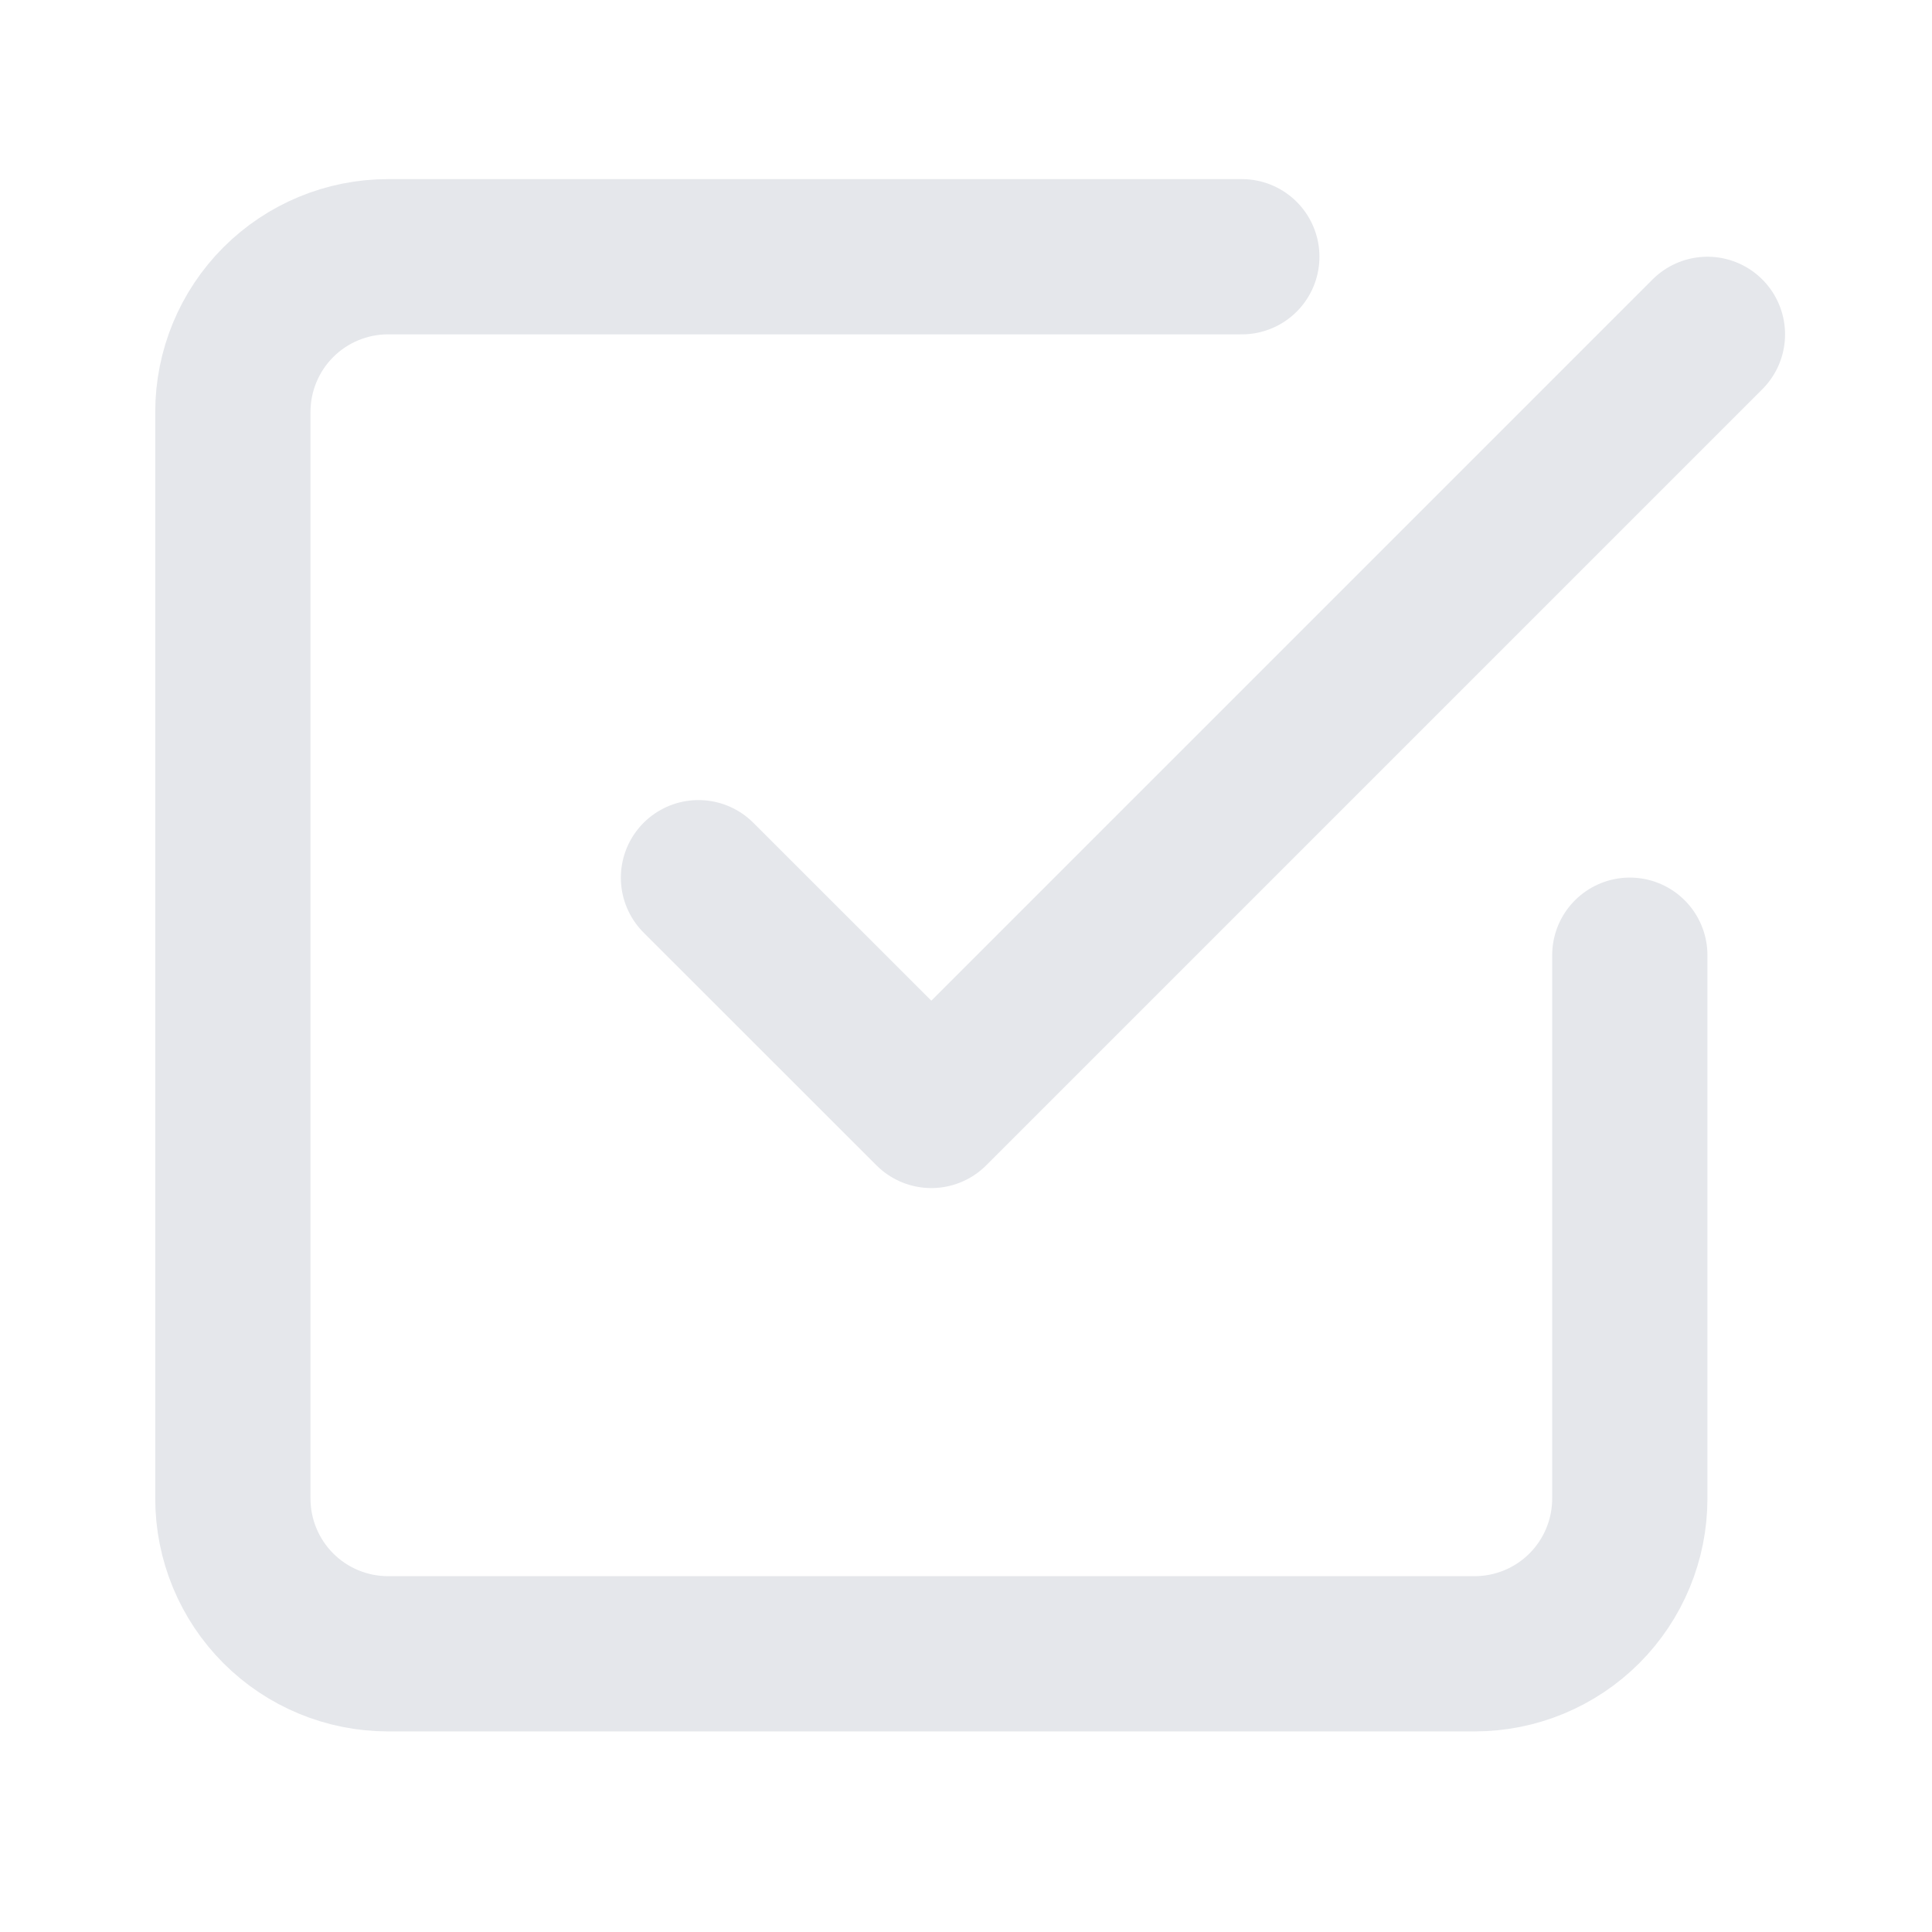
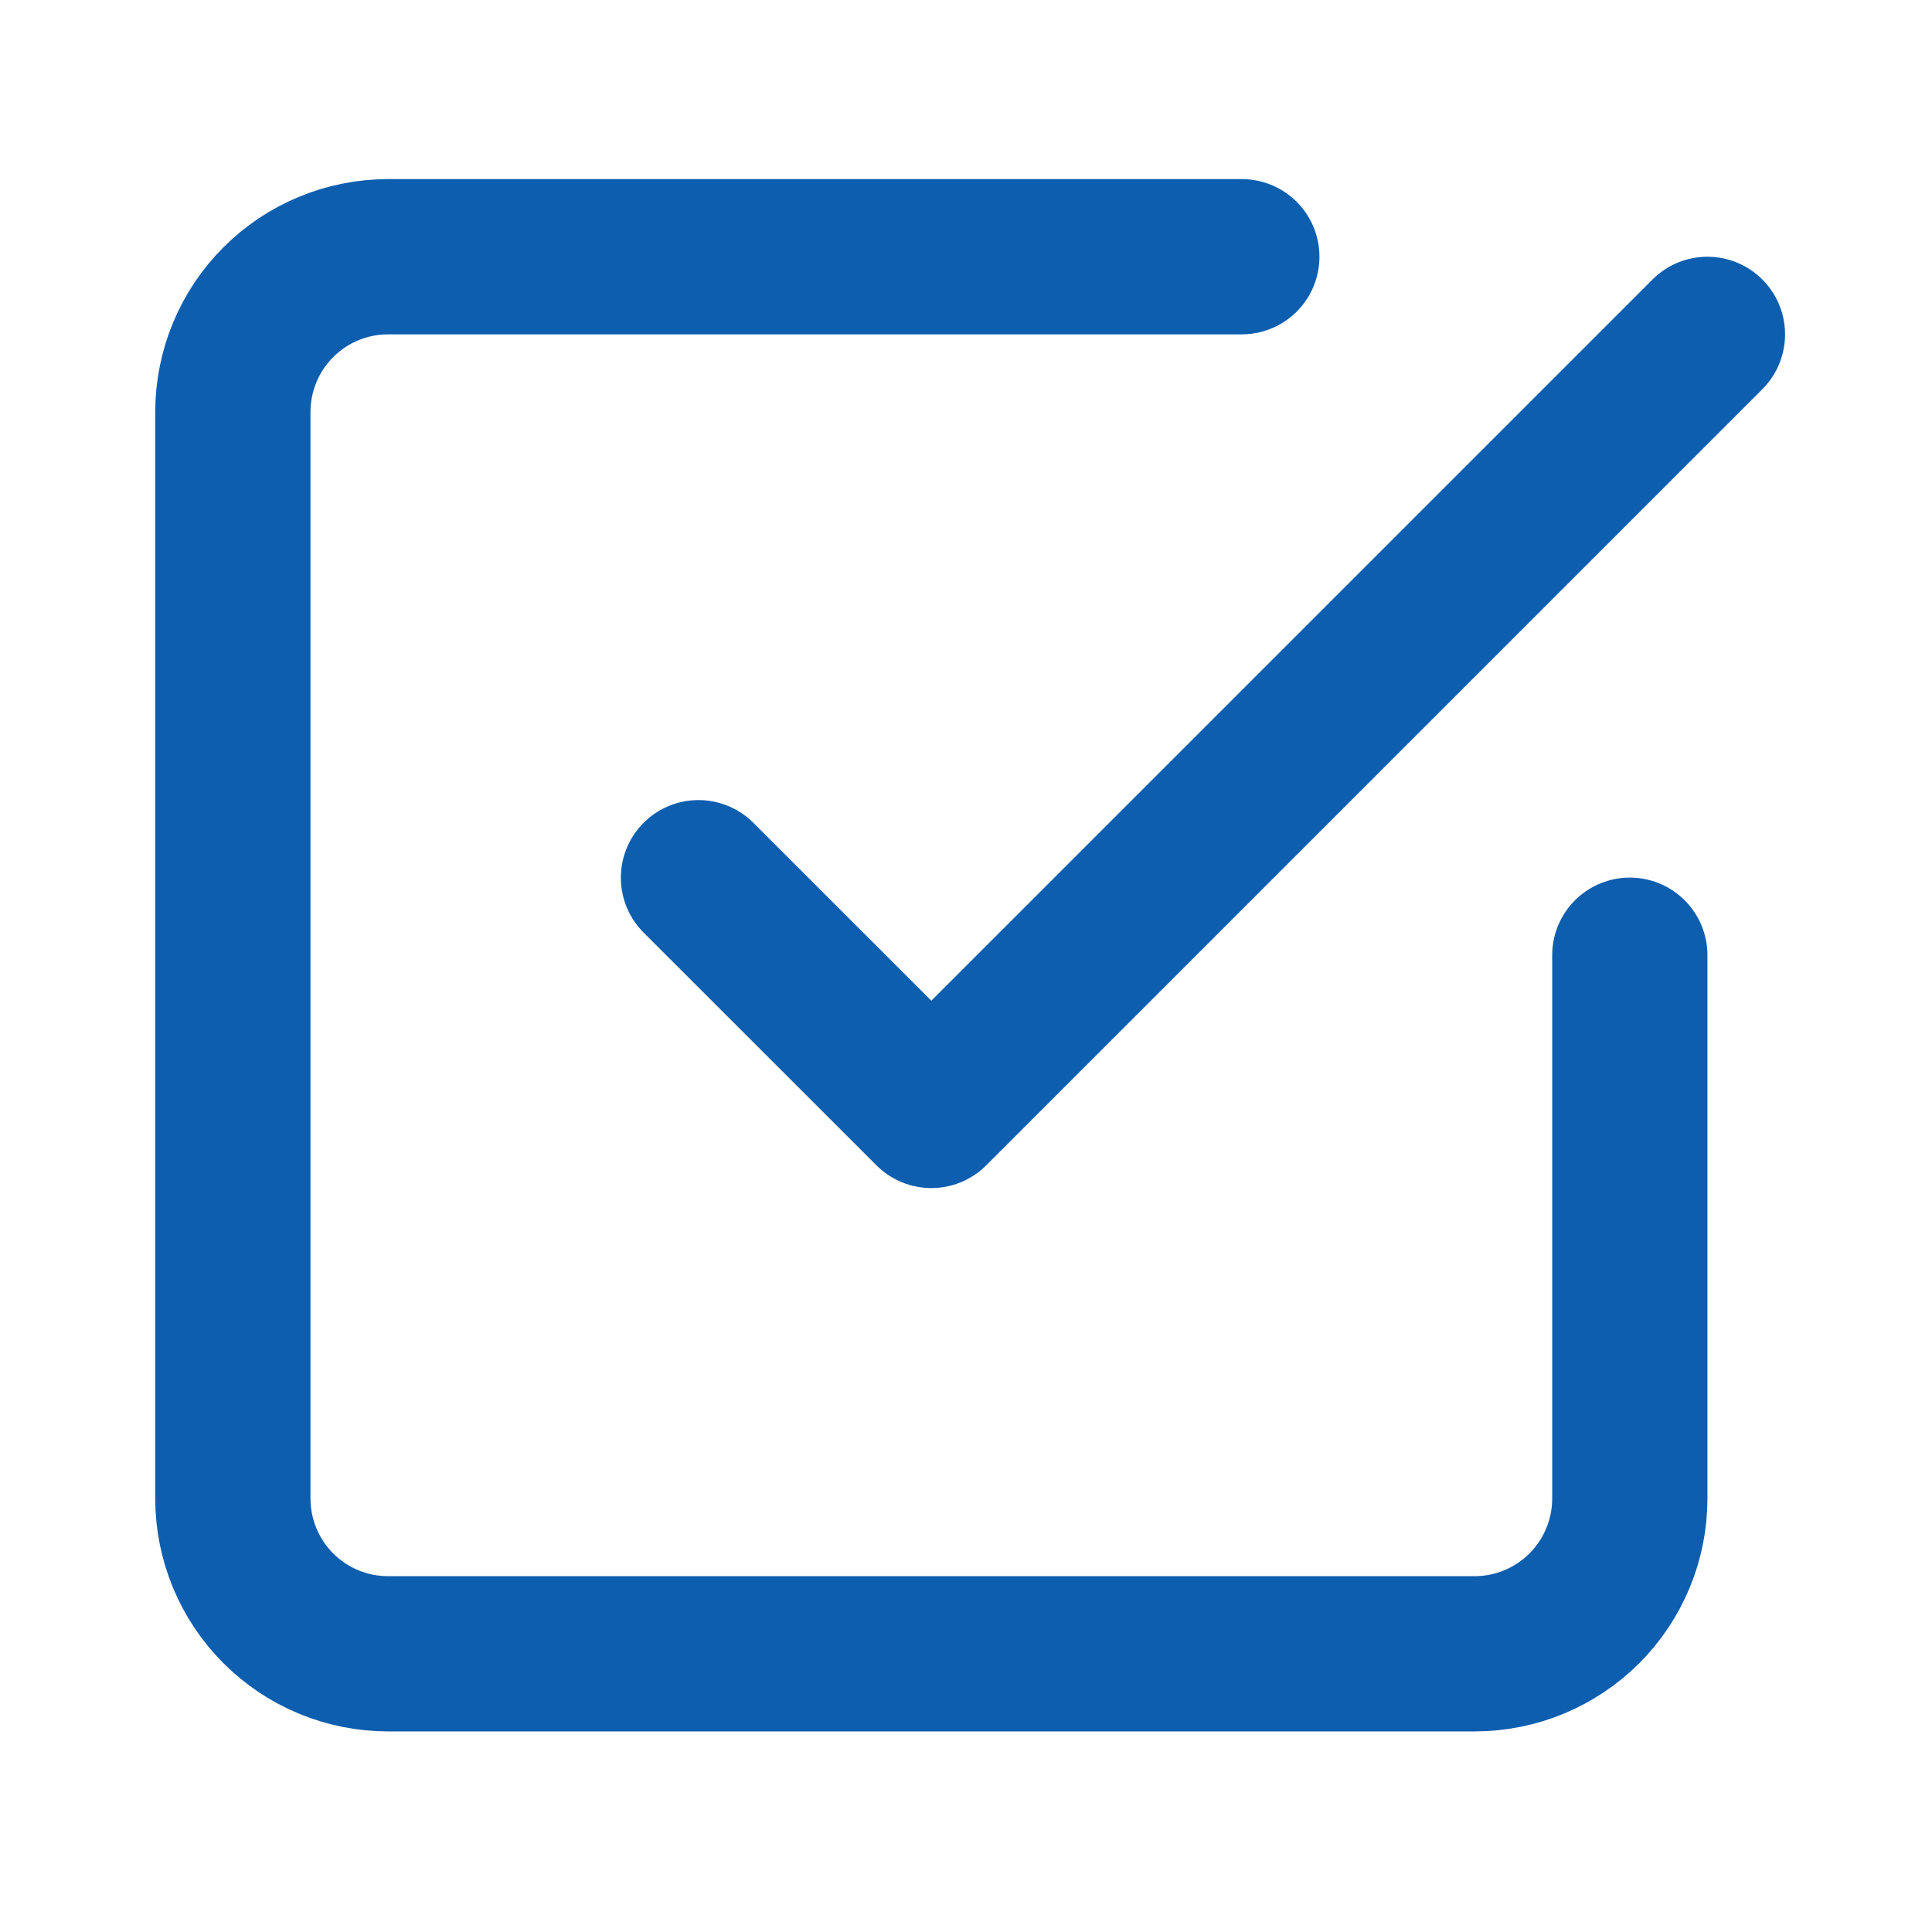
<svg xmlns="http://www.w3.org/2000/svg" width="17" height="17" viewBox="0 0 17 17" fill="none">
-   <g id="check-square">
-     <path id="Vector" d="M6.146 7.723L8.195 9.771L15.024 2.942" stroke="#E5E7EB" stroke-width="1.366" stroke-linecap="round" stroke-linejoin="round" />
-     <path id="Vector_2" d="M14.341 8.405V13.186C14.341 13.548 14.197 13.896 13.941 14.152C13.685 14.408 13.338 14.552 12.975 14.552H3.415C3.052 14.552 2.705 14.408 2.449 14.152C2.193 13.896 2.049 13.548 2.049 13.186V3.625C2.049 3.263 2.193 2.915 2.449 2.659C2.705 2.403 3.052 2.259 3.415 2.259H10.927" stroke="#E5E7EB" stroke-width="1.366" stroke-linecap="round" stroke-linejoin="round" />
-   </g>
+   <path d="M6.146 7.723L8.195 9.771L15.024 2.942" stroke="#0D5EAF" stroke-width="1.366" stroke-linecap="round" stroke-linejoin="round" />
+   <path d="M14.341 8.405V13.186C14.341 13.548 14.197 13.896 13.941 14.152C13.685 14.408 13.338 14.552 12.975 14.552H3.415C3.052 14.552 2.705 14.408 2.449 14.152C2.193 13.896 2.049 13.548 2.049 13.186V3.625C2.049 3.263 2.193 2.915 2.449 2.659C2.705 2.403 3.052 2.259 3.415 2.259H10.927" stroke="#0D5EAF" stroke-width="1.366" stroke-linecap="round" stroke-linejoin="round" />
</svg>
